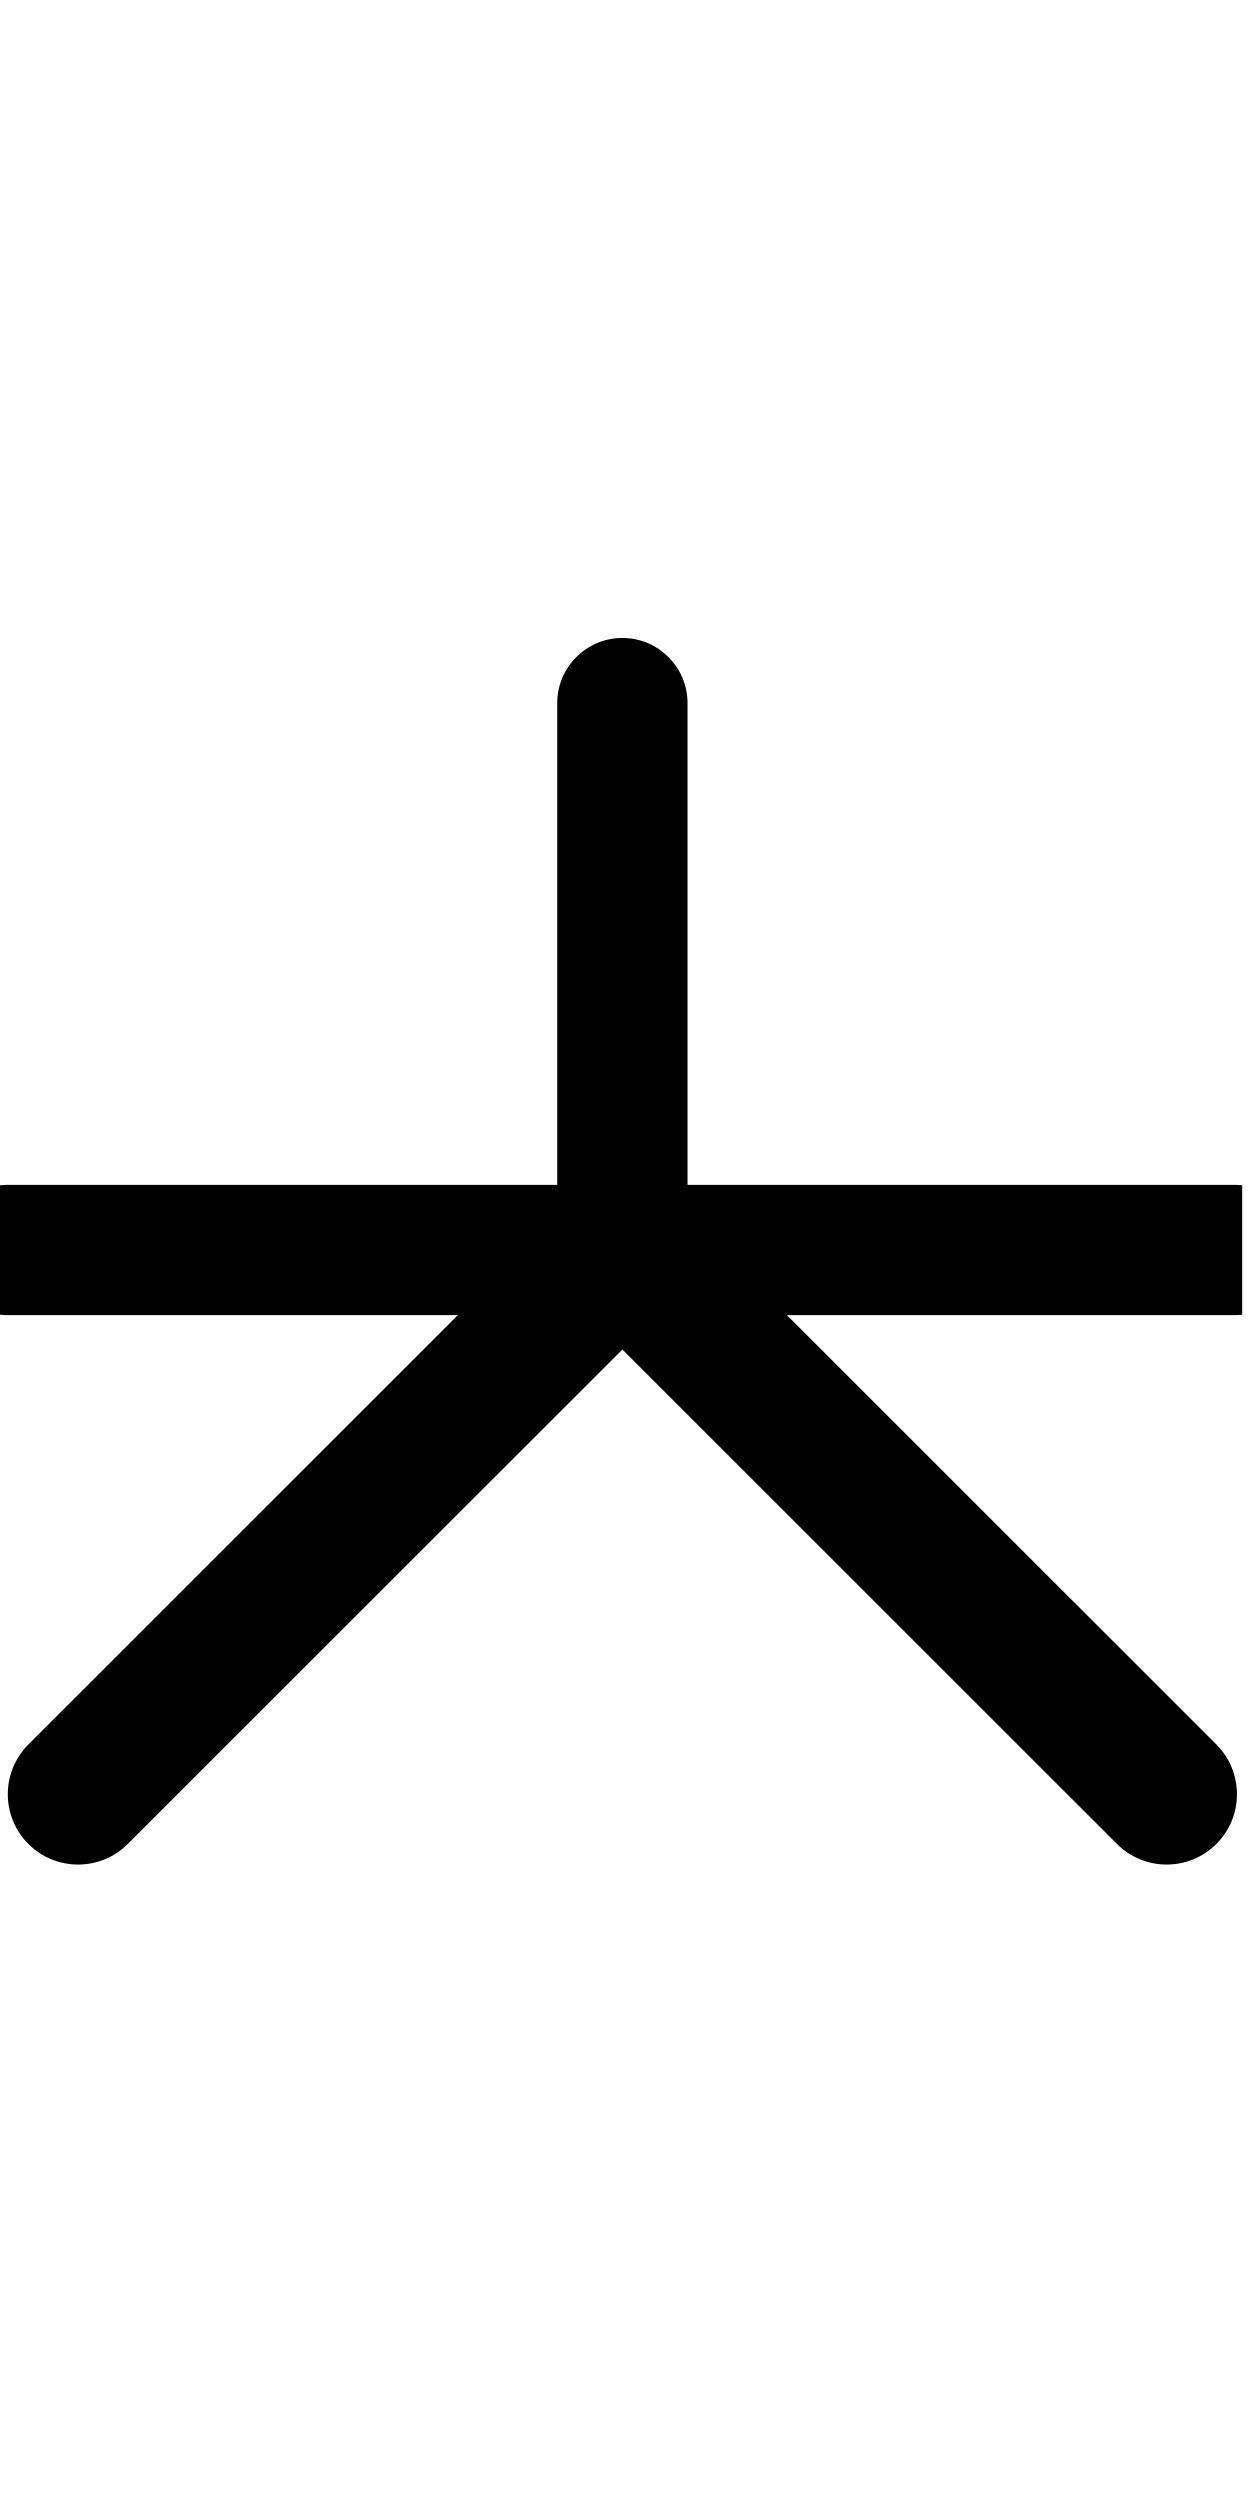
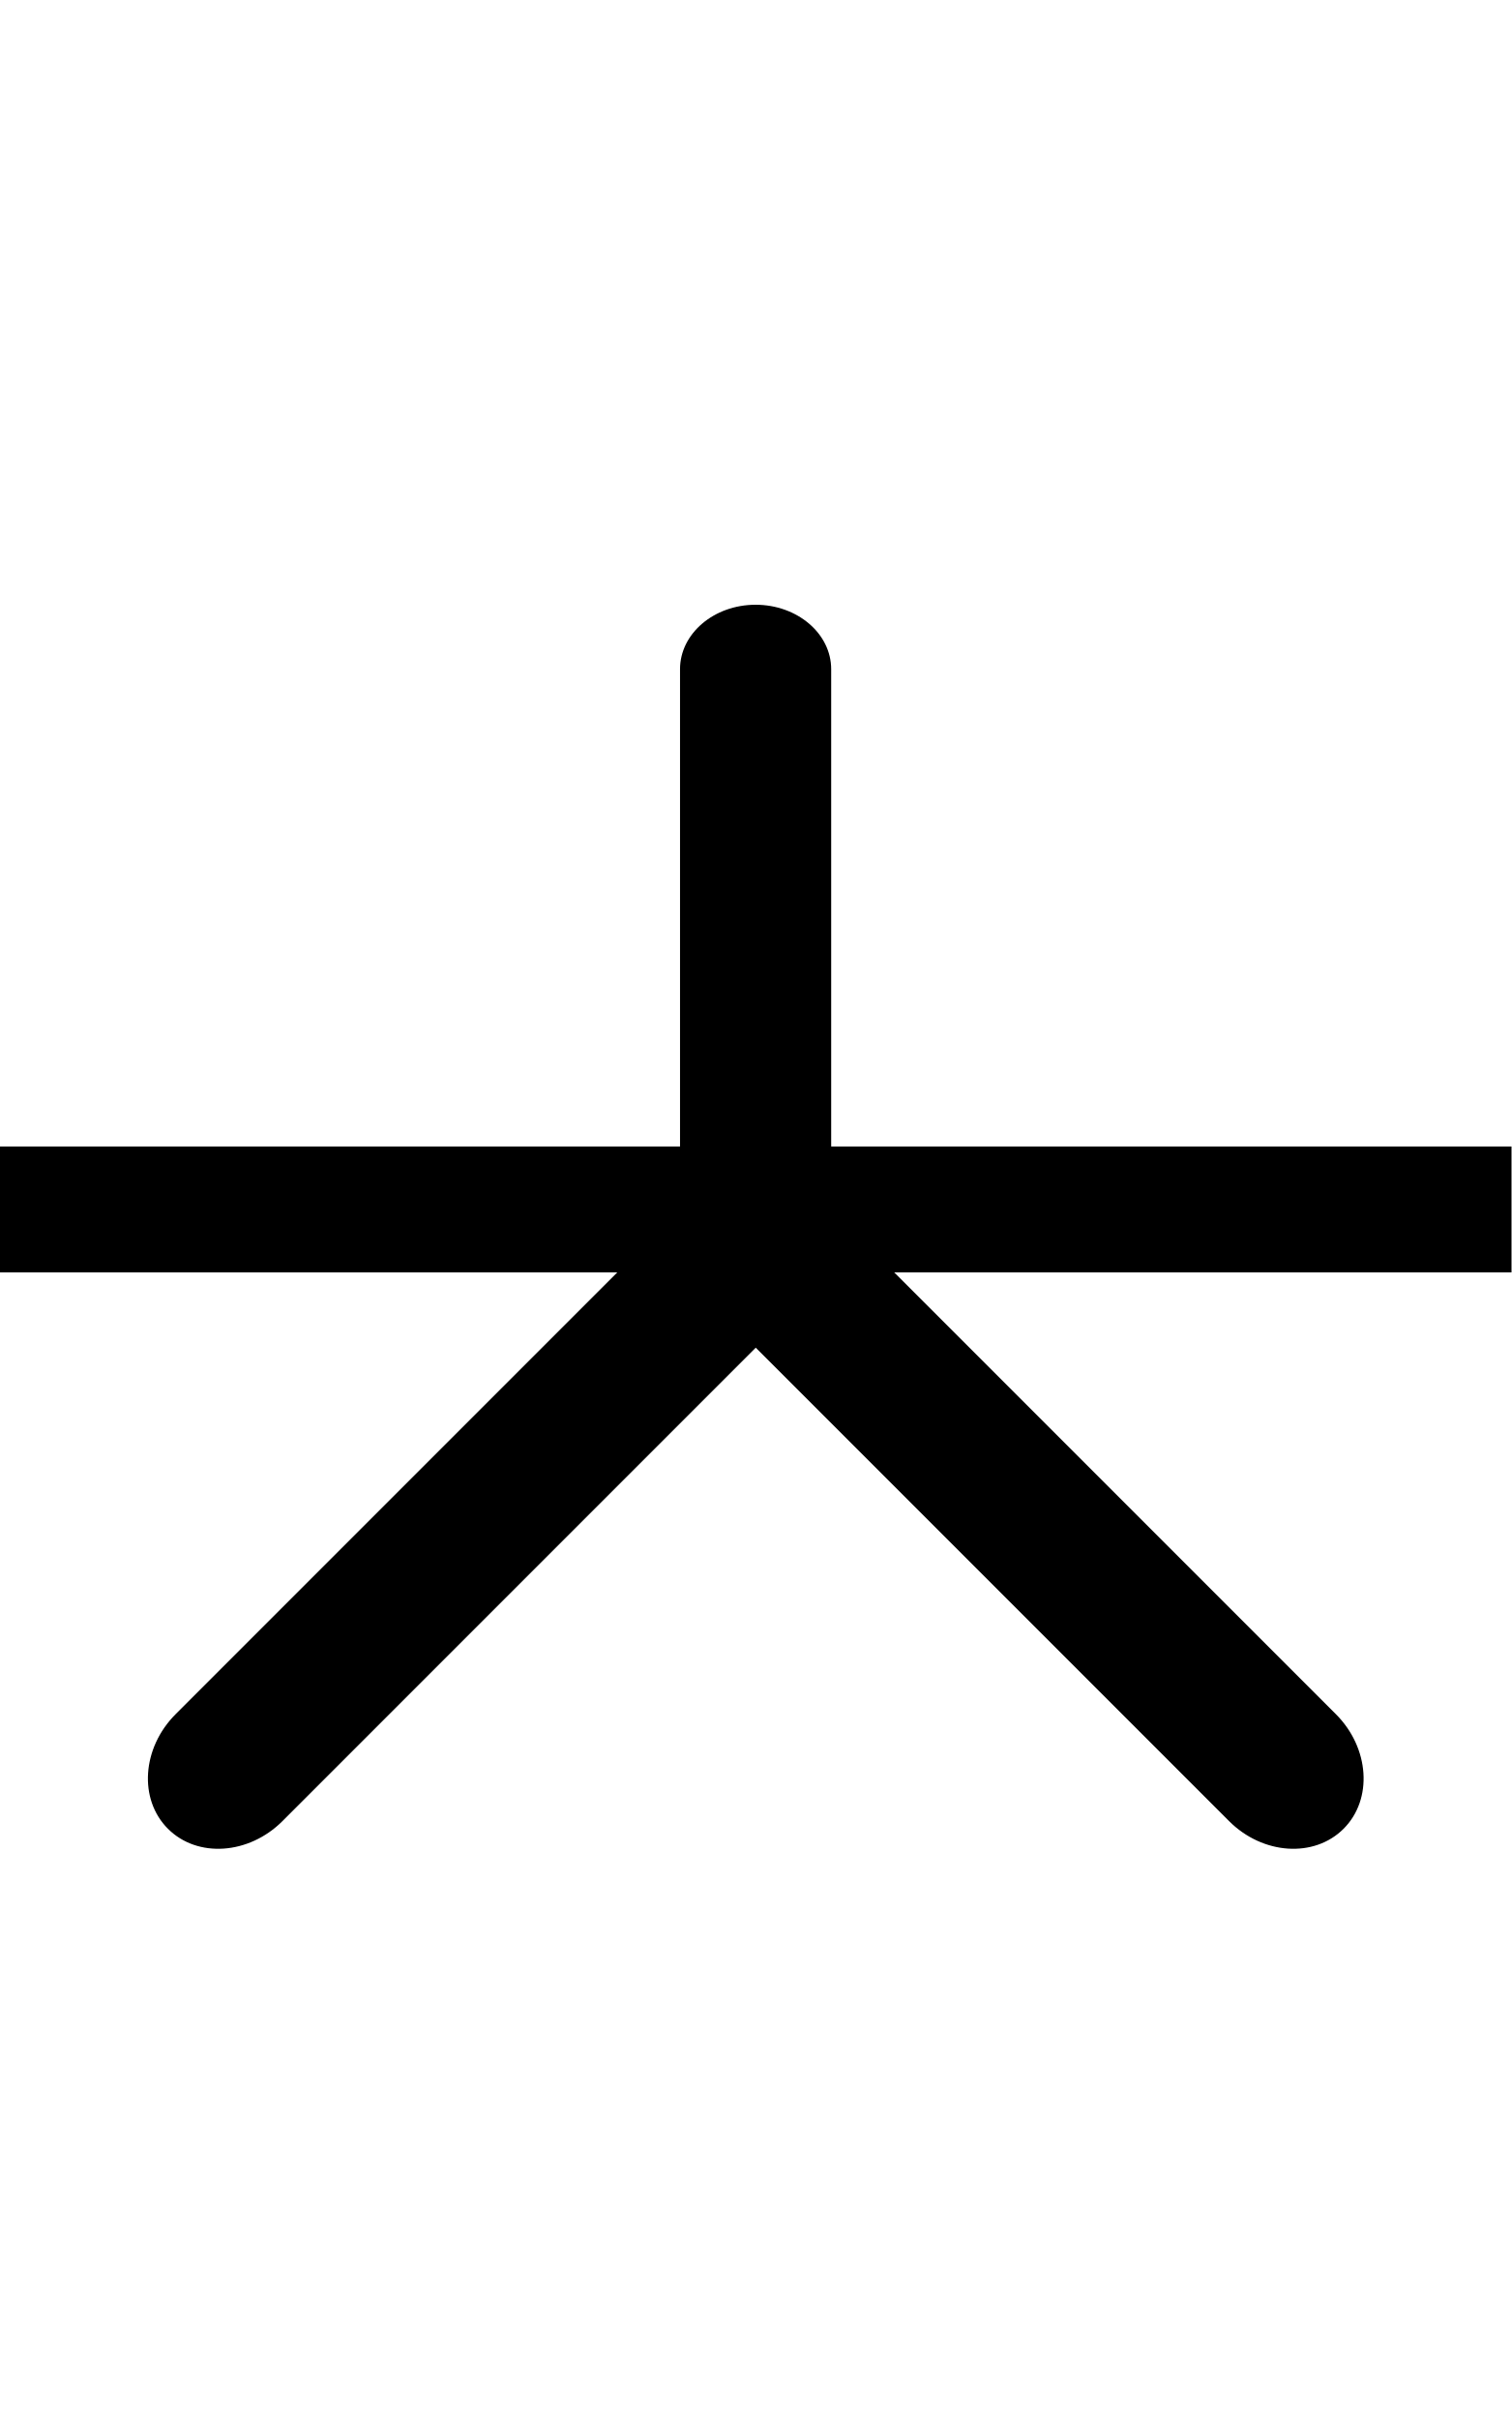
- <svg xmlns="http://www.w3.org/2000/svg" width="100%" height="100%" viewBox="0 0 8 16" version="1.1" xml:space="preserve" style="fill-rule:evenodd;clip-rule:evenodd;stroke-linejoin:round;stroke-miterlimit:2;">
-   <g transform="matrix(1,0,0,1,-45,0)">
-     <g id="_4" transform="matrix(0.496875,0,0,1,45,1.33227e-15)">
-       <rect x="0" y="0" width="16" height="16" style="fill:none;" />
-       <clipPath id="_clip1">
-         <rect x="0" y="0" width="16" height="16" />
-       </clipPath>
-       <g clip-path="url(#_clip1)">
-         <g id="_10" transform="matrix(2.01258,0,0,1,-8.05085,0)">
-           <g transform="matrix(0.957052,0.00141525,-0.00861127,-0.957089,-31.902,15.7227)">
-             <path d="M42.118,8.429L45.691,4.83C45.873,4.646 45.87,4.348 45.685,4.165C45.5,3.981 45.202,3.98 45.02,4.164L41.447,7.763C41.266,7.946 41.268,8.244 41.453,8.428C41.639,8.612 41.937,8.612 42.118,8.429Z" />
-           </g>
-           <g transform="matrix(-0.957052,0.00141525,0.00861127,-0.957089,47.869,15.7227)">
-             <path d="M42.118,8.429L45.691,4.83C45.873,4.646 45.87,4.348 45.685,4.165C45.5,3.981 45.202,3.98 45.02,4.164L41.447,7.763C41.266,7.946 41.268,8.244 41.453,8.428C41.639,8.612 41.937,8.612 42.118,8.429Z" />
-           </g>
-         </g>
-         <g id="base" transform="matrix(2.01258,0,0,1,-8.05085,0)">
-           <g id="consonant" transform="matrix(6.12323e-17,-1,-1,-6.12323e-17,16,16)">
-             <path d="M7.583,4.1L7.583,8C7.583,8.23 7.77,8.417 8,8.417C8.23,8.417 8.417,8.23 8.417,8L8.417,4.1C8.417,3.87 8.23,3.683 8,3.683C7.77,3.683 7.583,3.87 7.583,4.1Z" />
-           </g>
-           <g id="consonant1" transform="matrix(6.12323e-17,-1,-1,-6.12323e-17,12.467,16)">
-             <path d="M7.583,4.5L7.583,8.417C7.583,8.647 7.77,8.833 8,8.833C8.23,8.833 8.417,8.647 8.417,8.417L8.417,4.5C8.417,4.27 8.23,4.083 8,4.083C7.77,4.083 7.583,4.27 7.583,4.5Z" />
-           </g>
-         </g>
-         <g id="_0" transform="matrix(2.01258,0,0,1,-8.08404,0)">
-           <path d="M7.583,4.5L7.583,8C7.583,8.23 7.77,8.417 8,8.417C8.23,8.417 8.417,8.23 8.417,8L8.417,4.5C8.417,4.27 8.23,4.083 8,4.083C7.77,4.083 7.583,4.27 7.583,4.5Z" />
-         </g>
-       </g>
+ <svg xmlns="http://www.w3.org/2000/svg" width="100%" height="100%" viewBox="0 0 10 16" version="1.1" xml:space="preserve" style="fill-rule:evenodd;clip-rule:evenodd;stroke-linejoin:round;stroke-miterlimit:2;">
+   <rect id="_4" x="0" y="0" width="10" height="16" style="fill:none;" />
+   <clipPath id="_clip1">
+     <rect x="0" y="0" width="10" height="16" />
+   </clipPath>
+   <g clip-path="url(#_clip1)">
+     <rect id="number" x="-0.003" y="7.583" width="10.003" height="0.833" />
+     <g id="_11">
+       <path d="M5.405,7.905l3.433,3.433c0.223,0.223 0.246,0.563 0.051,0.758c-0.195,0.195 -0.535,0.172 -0.758,-0.051l-3.433,-3.433c-0.224,-0.224 -0.247,-0.563 -0.052,-0.758c0.196,-0.196 0.535,-0.173 0.759,0.051Z" />
+       <path d="M5.302,8.612l-3.433,3.433c-0.223,0.223 -0.563,0.246 -0.758,0.051c-0.195,-0.195 -0.172,-0.535 0.051,-0.758l3.433,-3.433c0.224,-0.224 0.563,-0.247 0.759,-0.051c0.195,0.195 0.172,0.534 -0.052,0.758Z" />
    </g>
+     <path id="_0" d="M4.499,4.426l-0,3.574l1,0l-0,-3.574c-0,-0.235 -0.224,-0.426 -0.5,-0.426c-0.276,0 -0.5,0.191 -0.5,0.426Z" />
  </g>
</svg>
